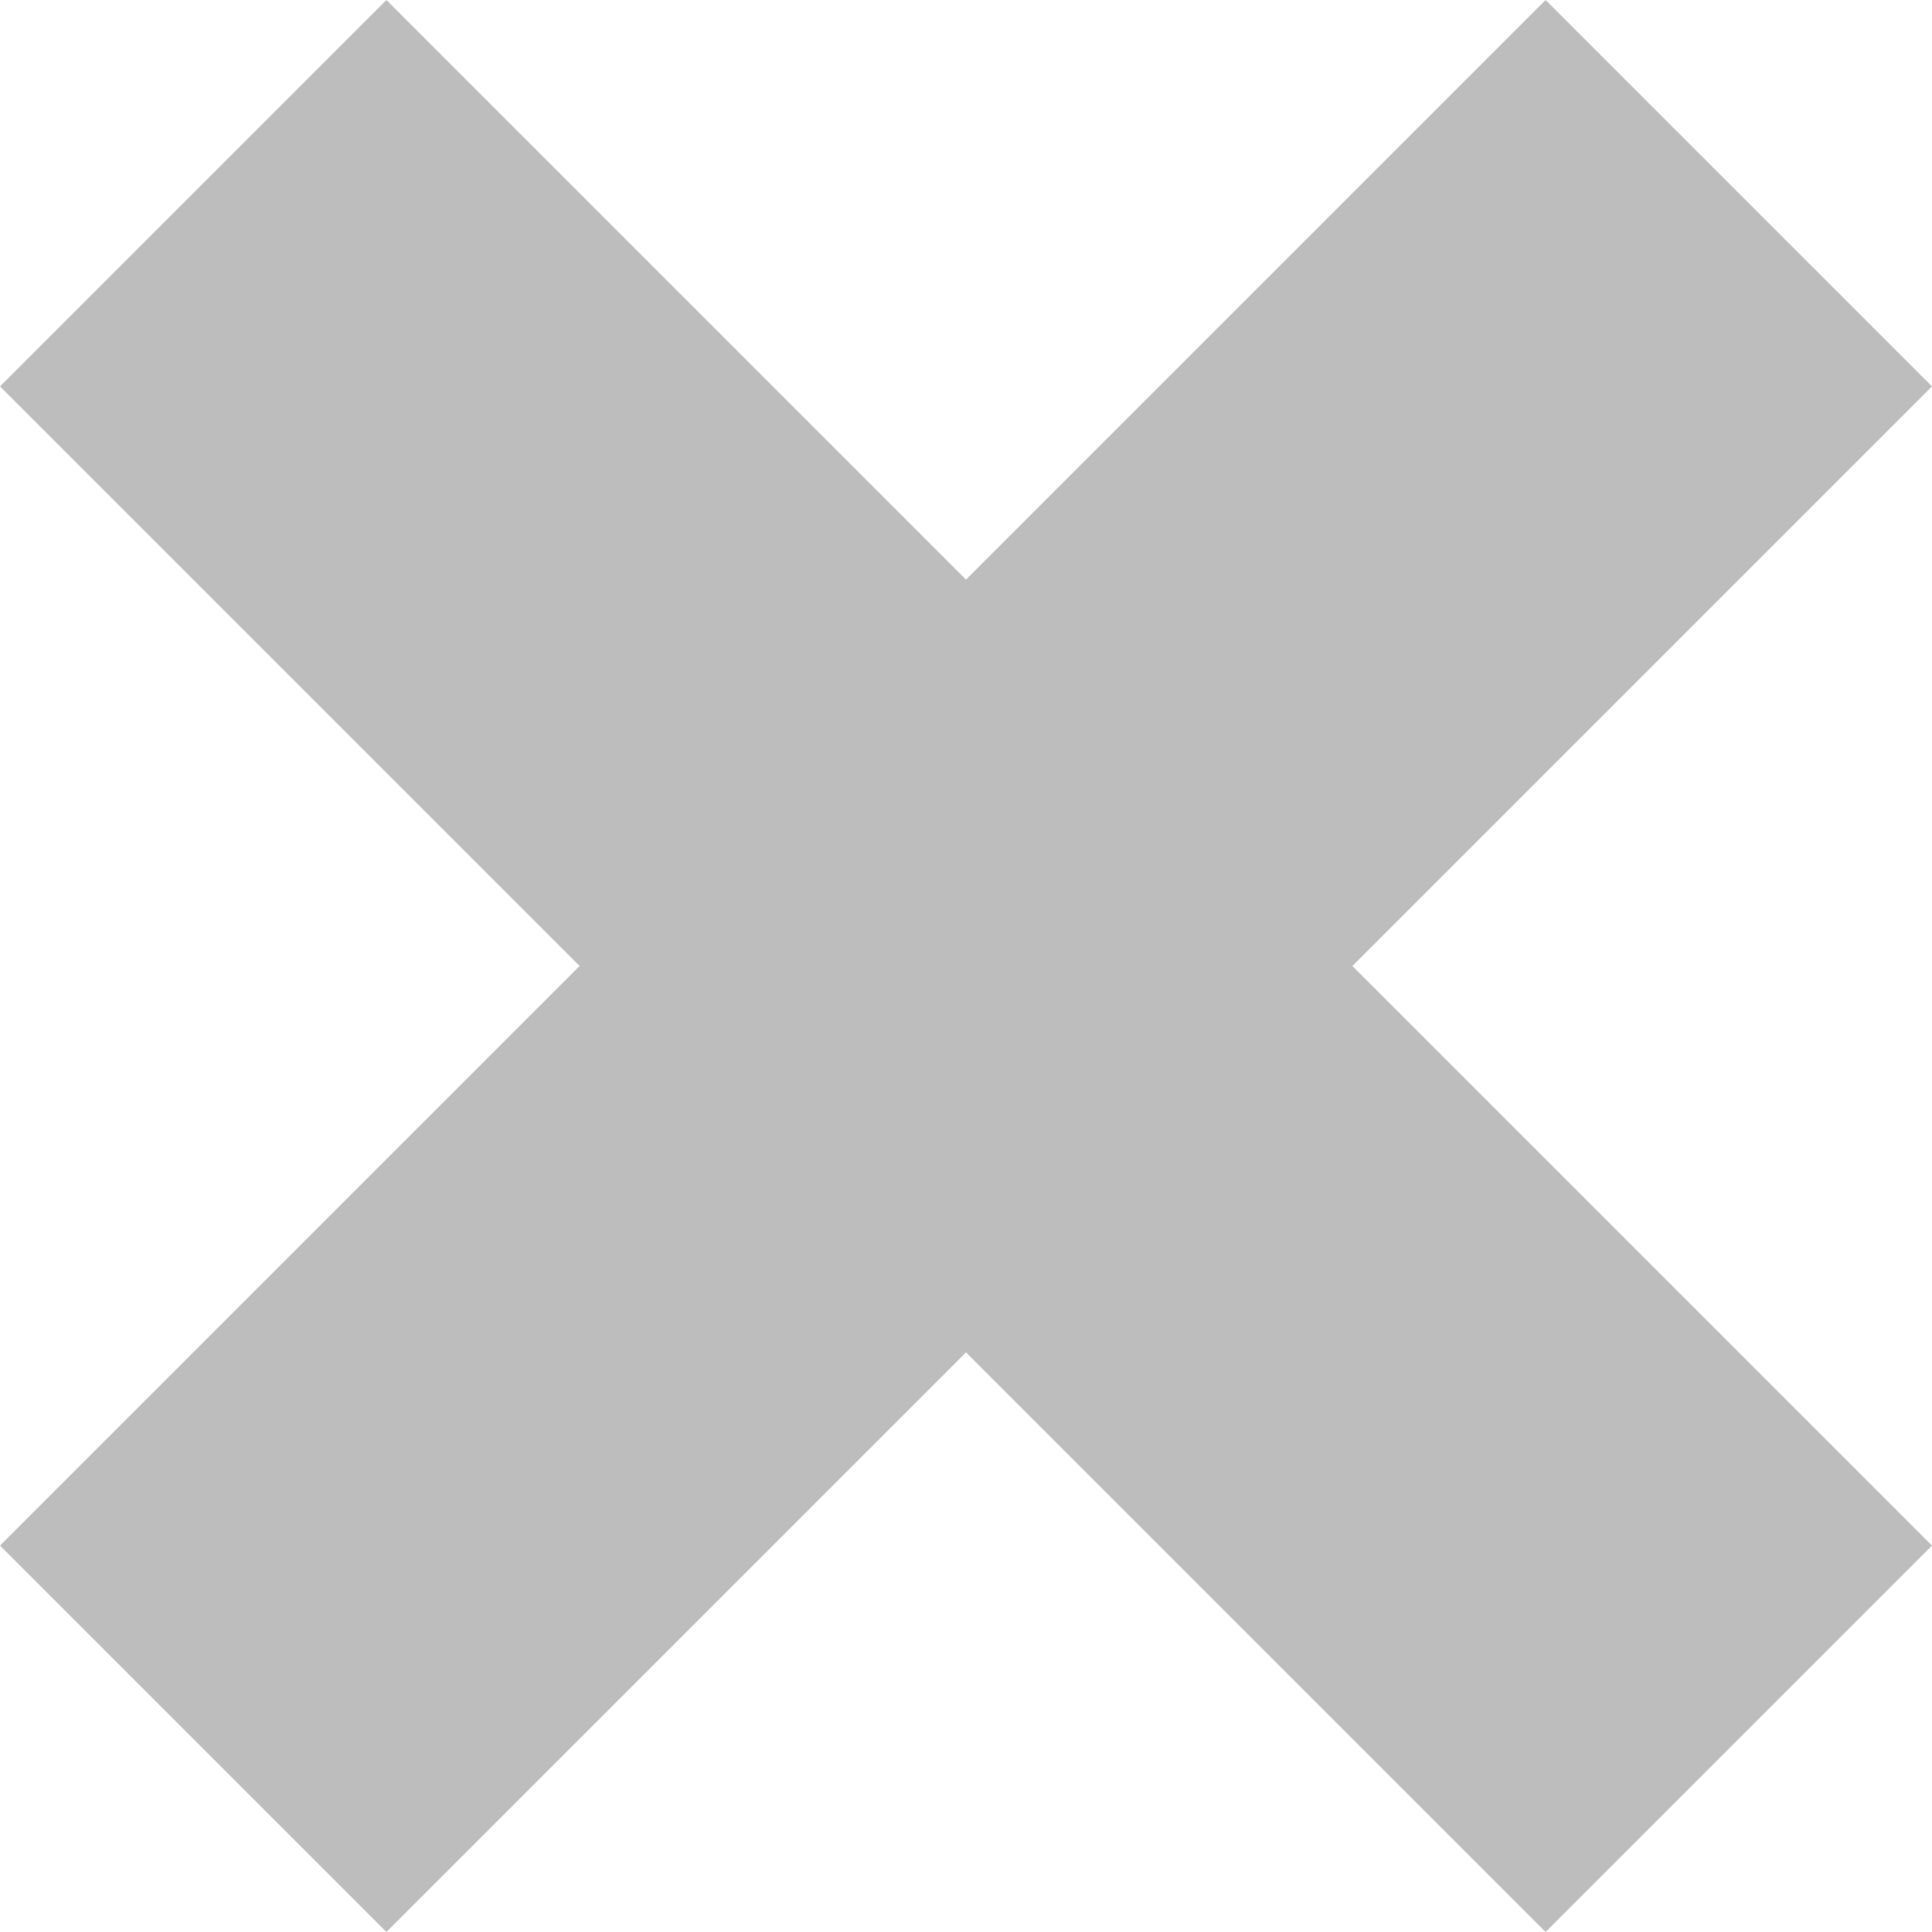
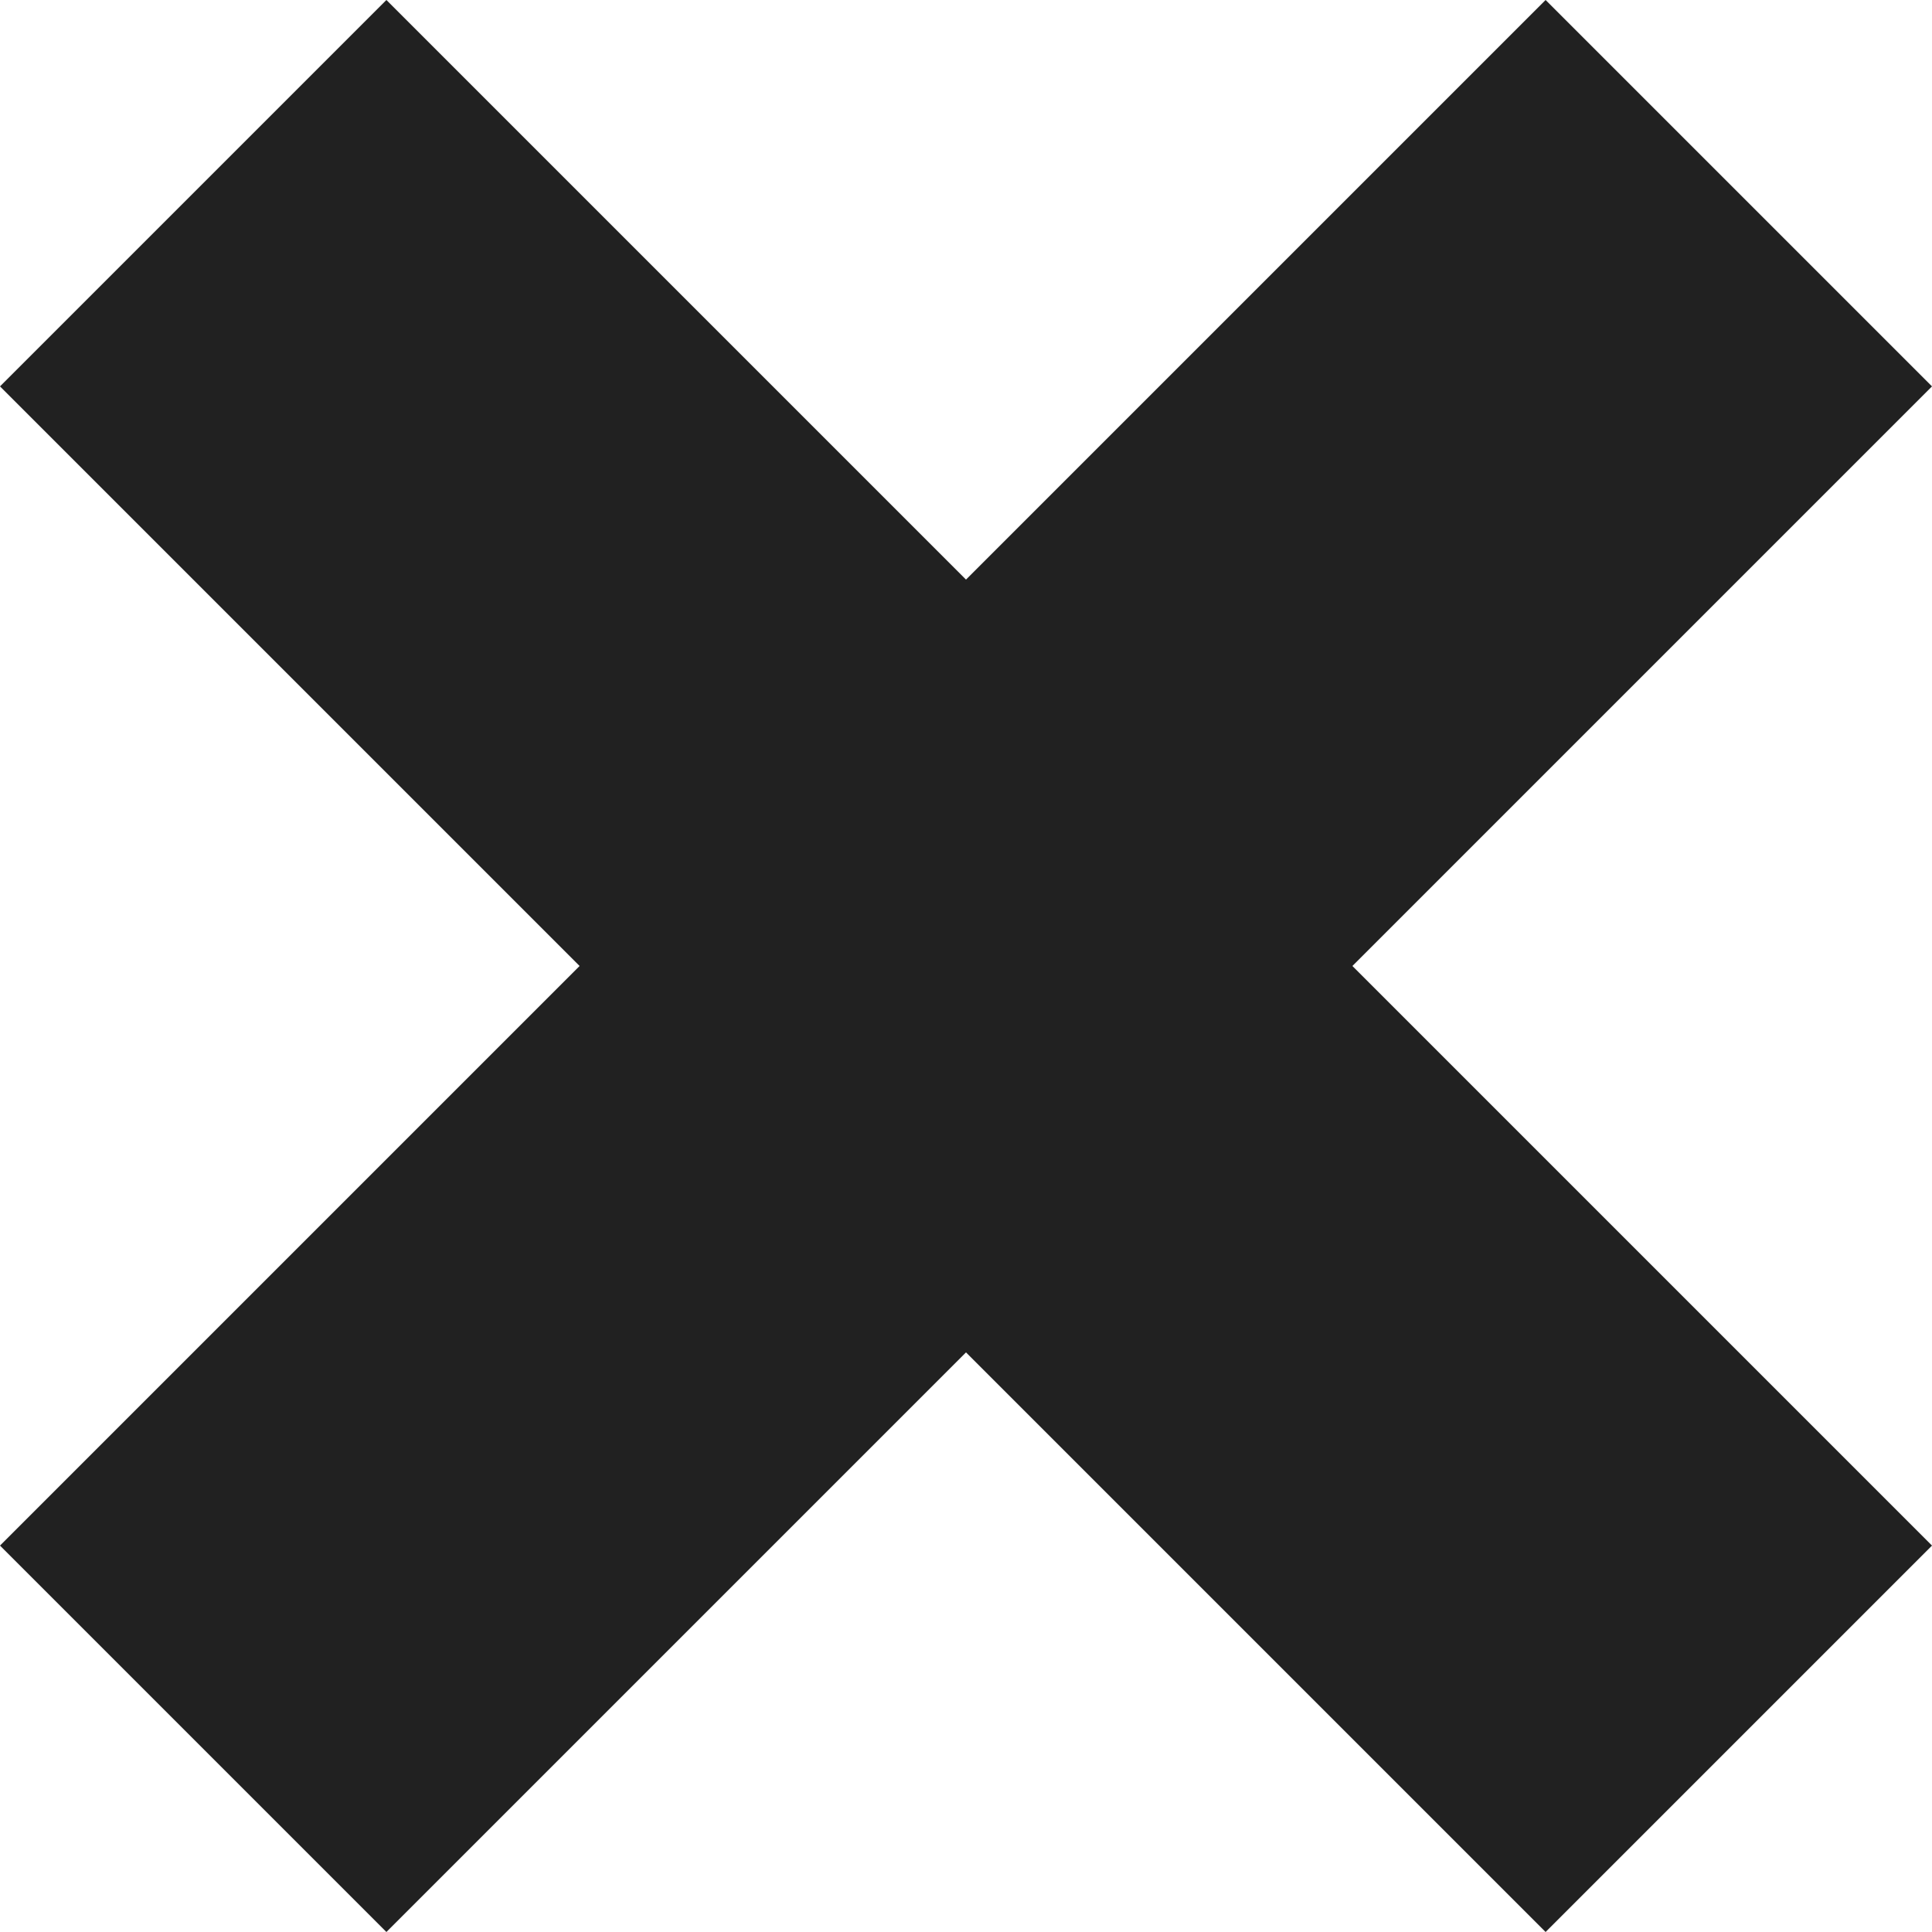
<svg xmlns="http://www.w3.org/2000/svg" width="12" height="12" viewBox="0 0 12 12" fill="none">
-   <path opacity="0.3" d="M12 9.6L9.6 12L6 8.4L2.4 12L0 9.6L3.6 6L0 2.4L2.4 0L6 3.6L9.6 0L12 2.4L8.4 6L12 9.6Z" fill="#212121" />
+   <path opacity="1" d="M12 9.6L9.6 12L6 8.4L2.4 12L0 9.6L3.6 6L0 2.4L2.4 0L6 3.6L9.6 0L12 2.4L8.4 6L12 9.6Z" fill="#212121" />
</svg>
